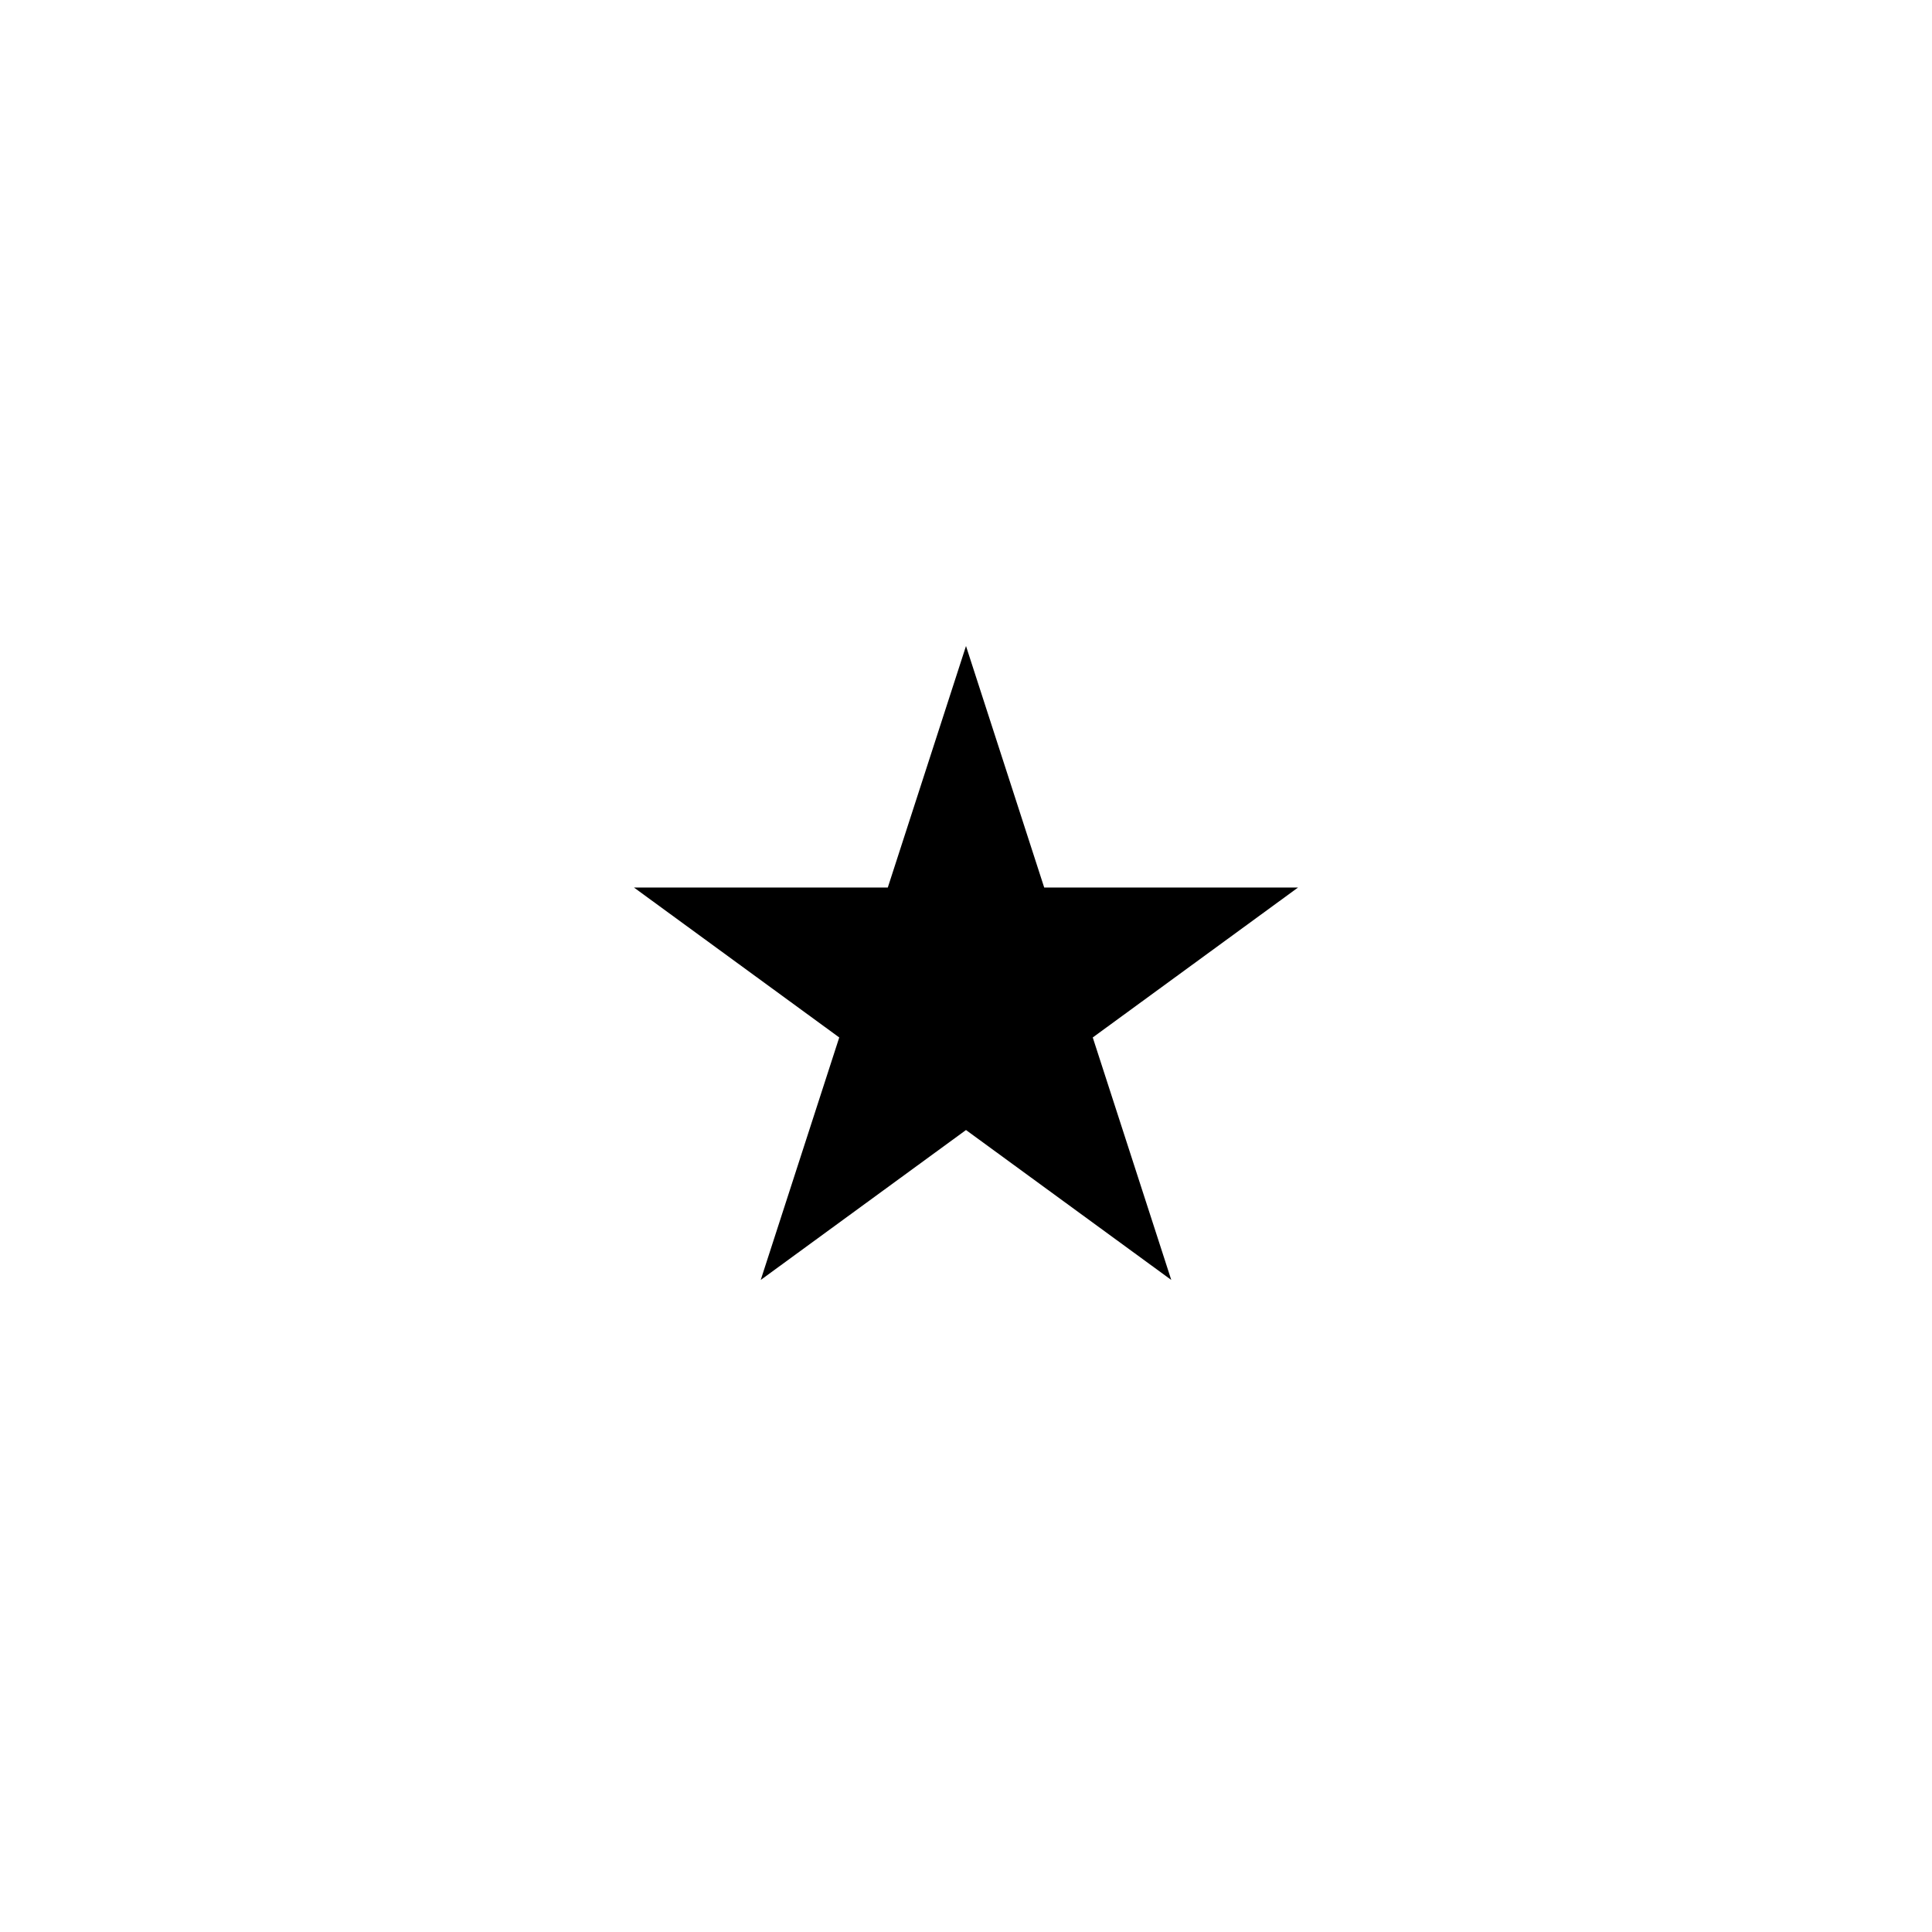
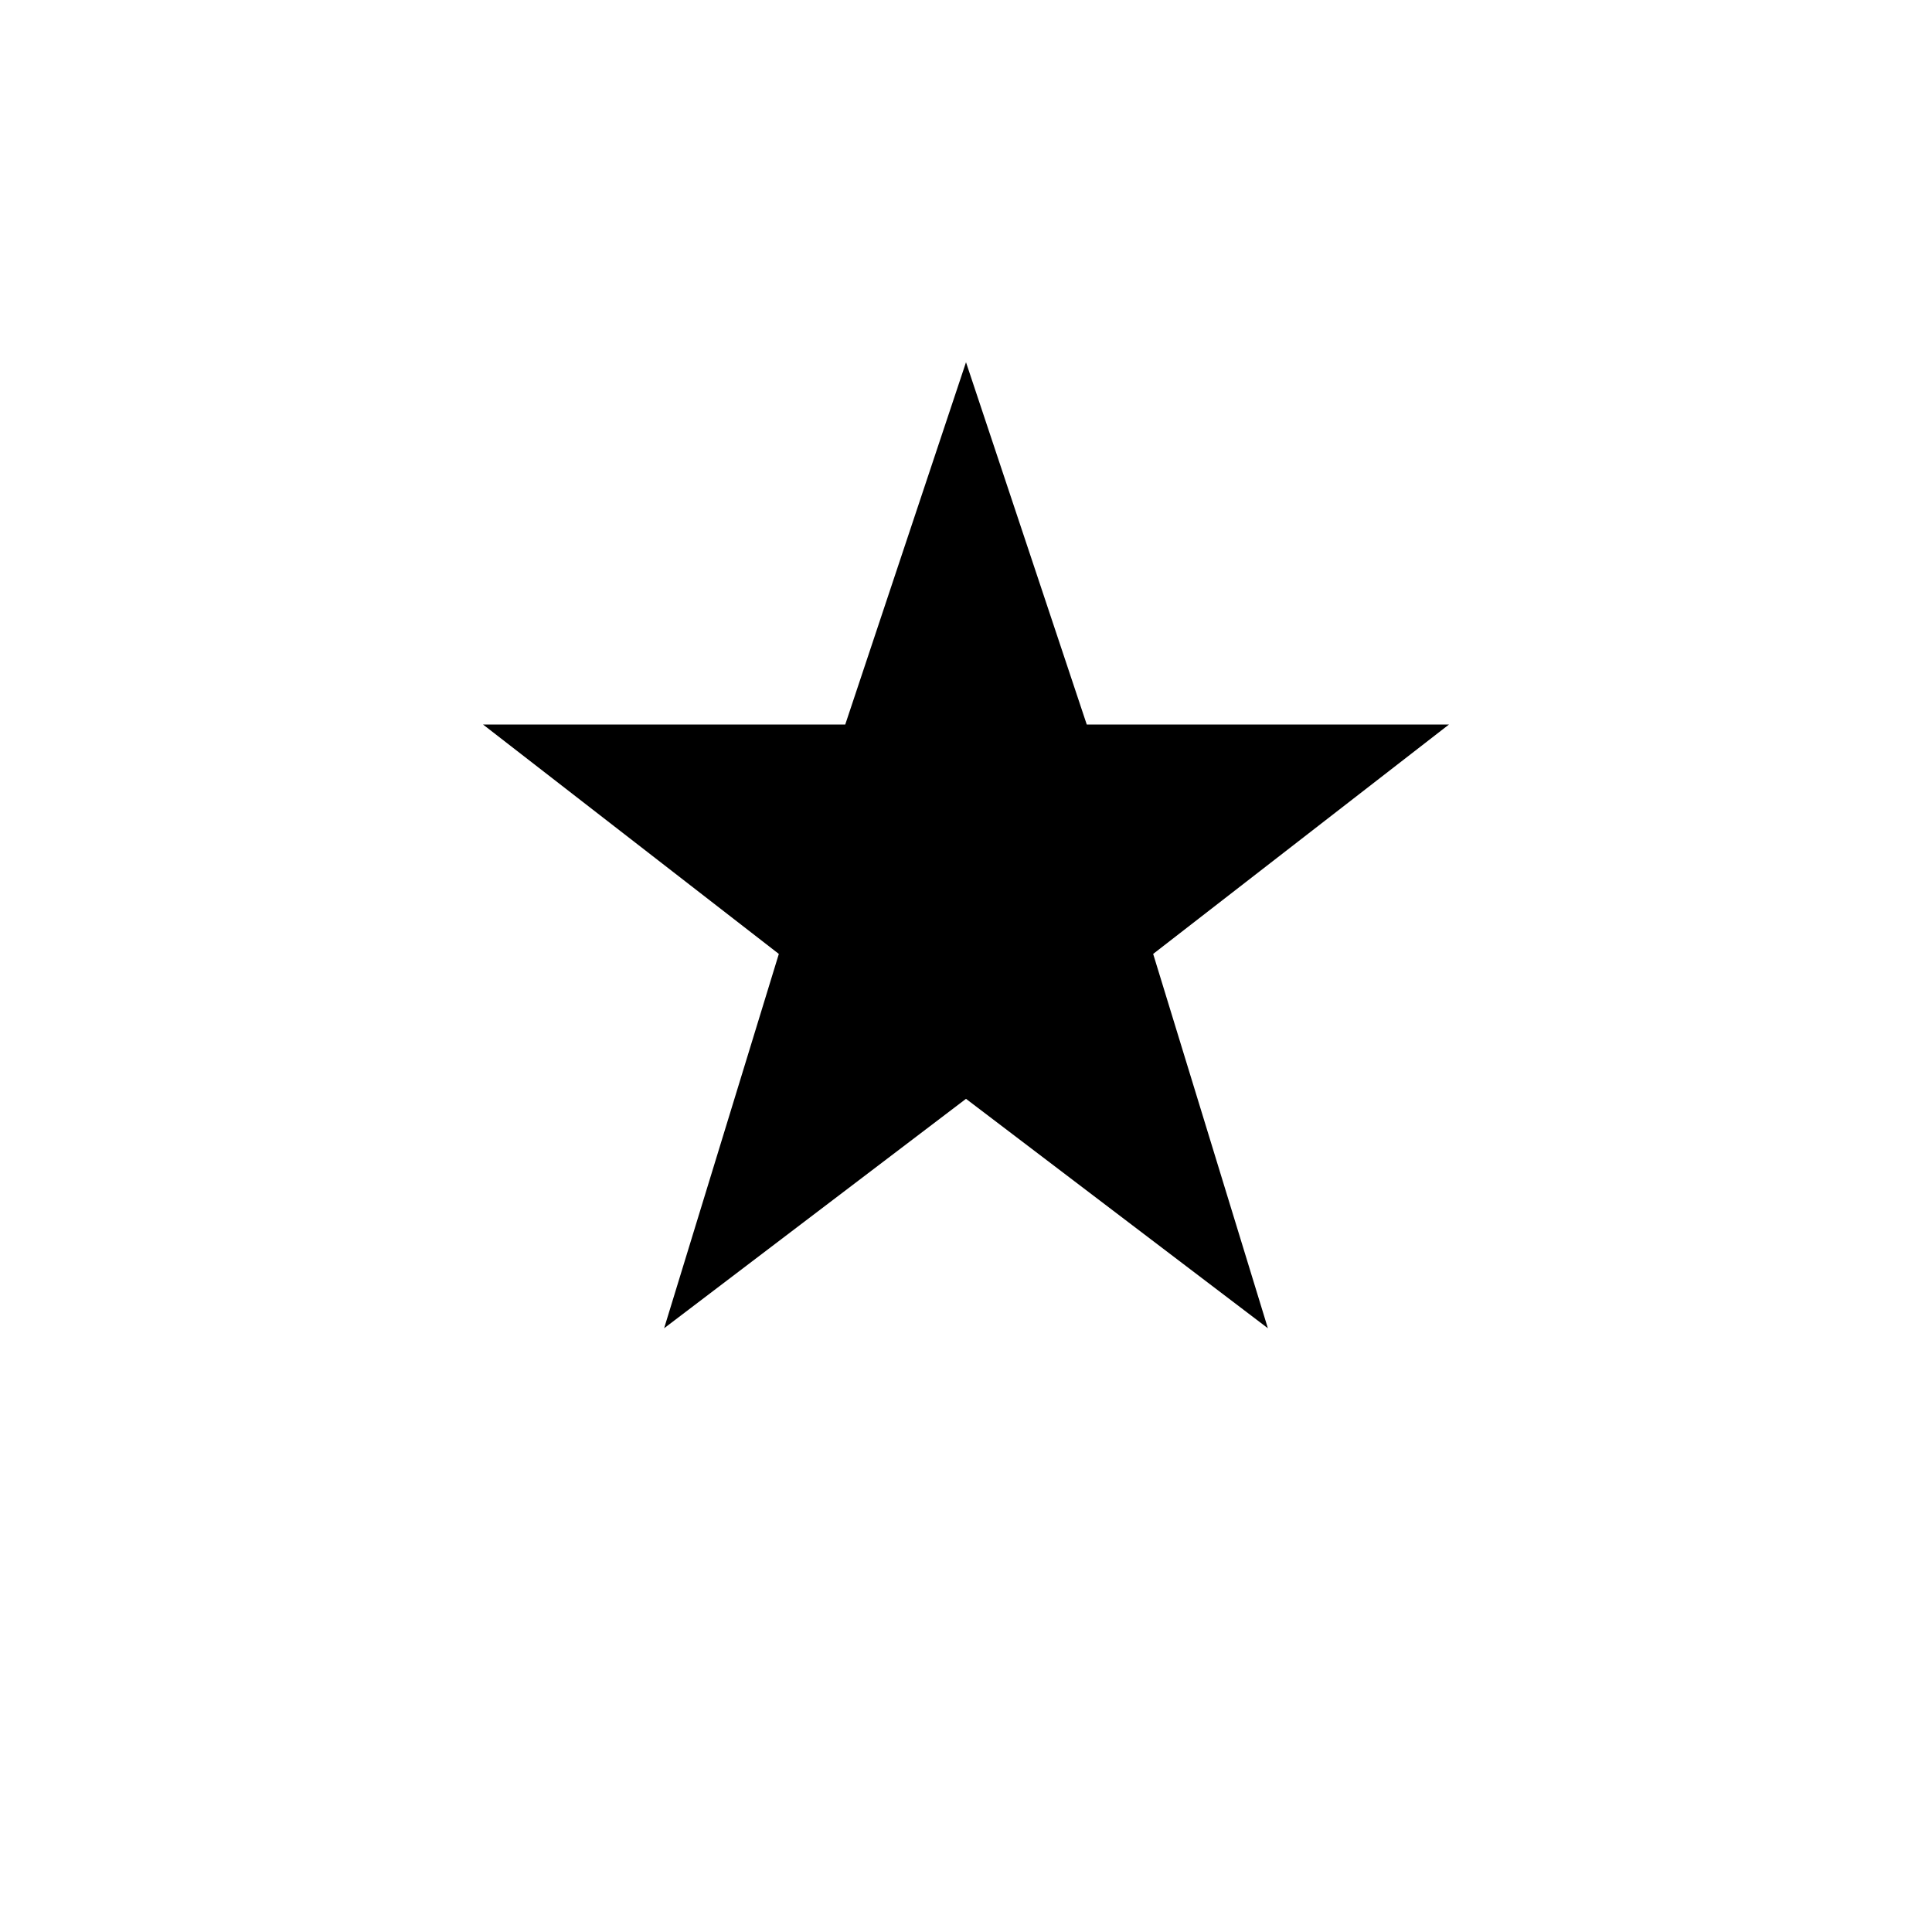
<svg xmlns="http://www.w3.org/2000/svg" version="1.1" x="0px" y="0px" viewBox="2000 23.3 32 32" enable-background="new 2000 23.3 32 32" xml:space="preserve">
  <g id="Layer_2">
</g>
  <g id="Layer_1">
-     <polygon points="2016,34 2019.4,44.5 2010.5,38 2021.5,38 2012.6,44.5  " />
+     <path d="M2019.1,39.1l4.9-3.8h-6l-2-6l-2,6h-6l4.9,3.8l-1.9,6.2l5-3.8l5,3.8L2019.1,39.1z" />
  </g>
+   <g id="Layer_4">
+ </g>
</svg>
